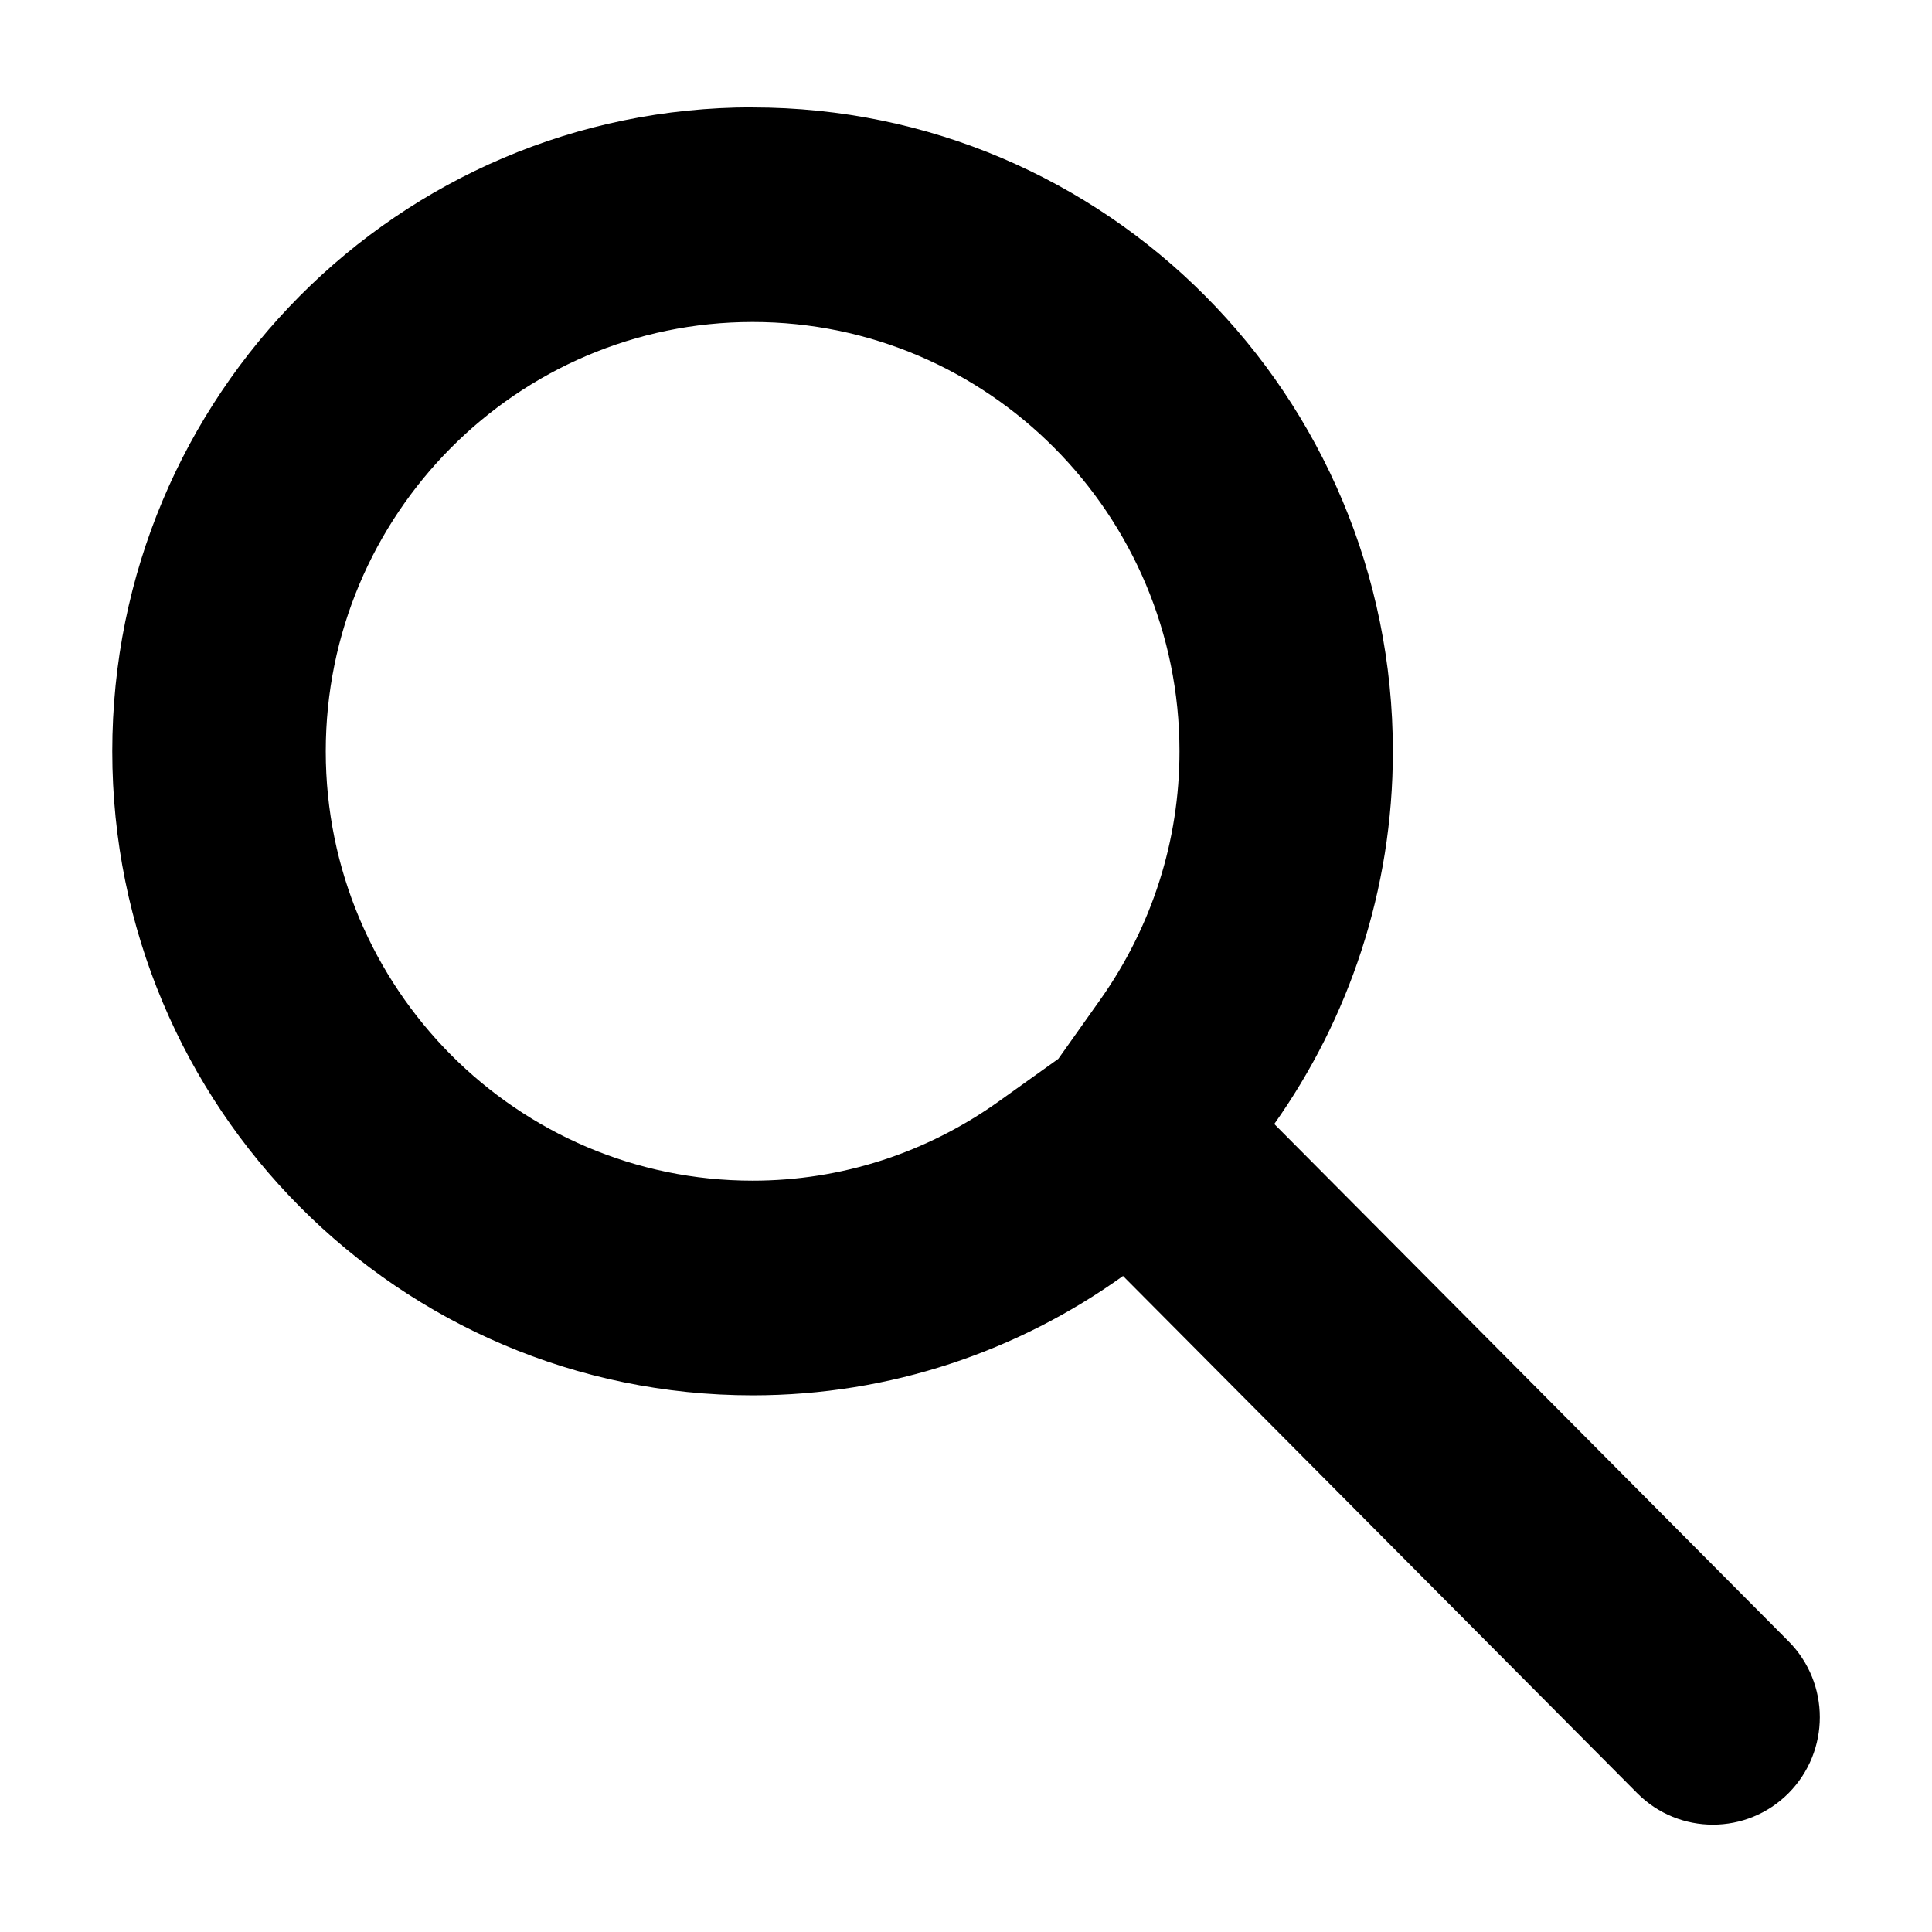
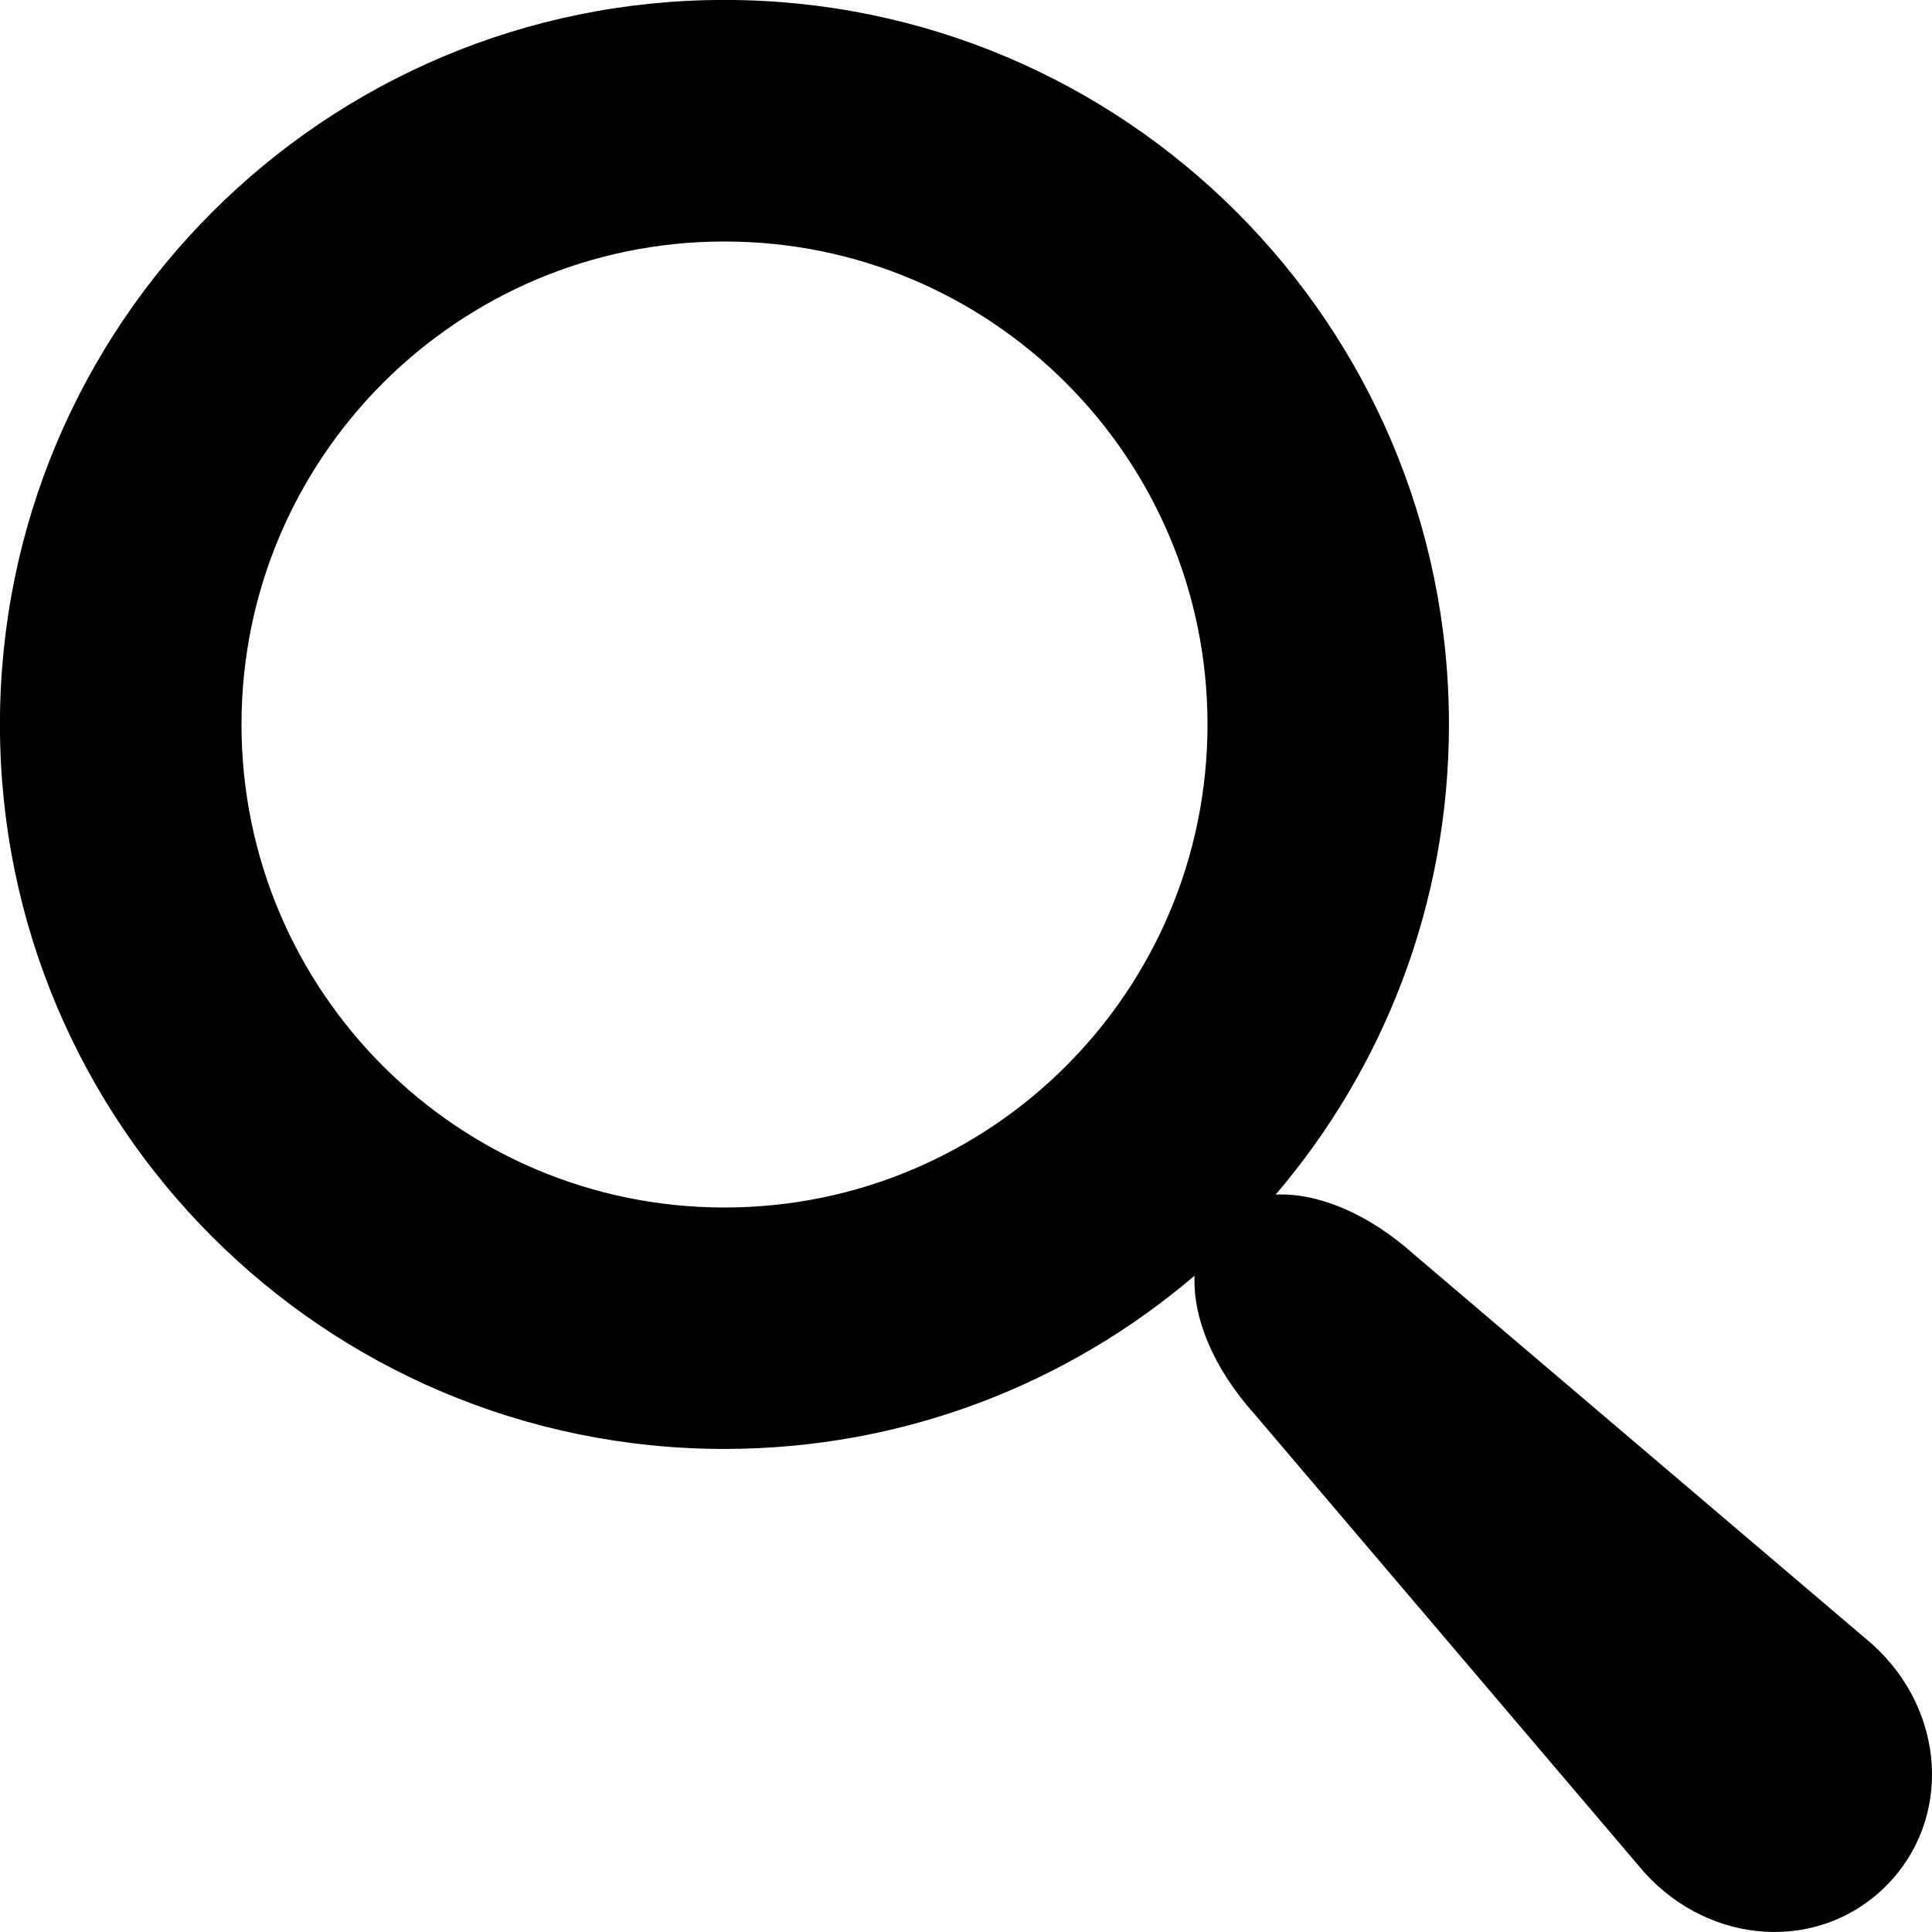
- <svg xmlns="http://www.w3.org/2000/svg" version="1.1" width="18" height="18" viewBox="0 0 18 18">
-   <path d="M7.012 3c2.193 0 3.977 1.794 3.977 4 0 0.831-0.255 1.63-0.737 2.312l-0.392 0.553-0.55 0.393c-0.678 0.485-1.473 0.742-2.298 0.742-2.193 0-3.977-1.794-3.977-4s1.784-4 3.977-4zM7.012 1c-3.295 0-5.966 2.686-5.966 6s2.671 6 5.966 6c1.288 0 2.477-0.414 3.451-1.112l4.791 4.819c0.195 0.196 0.45 0.293 0.705 0.293s0.51-0.098 0.704-0.293c0.389-0.391 0.389-1.025 0-1.416l-4.791-4.819c0.694-0.98 1.105-2.177 1.105-3.471 0-3.314-2.671-6-5.965-6v0z" />
+ <svg xmlns="http://www.w3.org/2000/svg" version="1.1" width="32" height="32" viewBox="0 0 32 32">
+   <path d="M31.008 27.231l-7.58-6.447c-0.784-0.705-1.622-1.029-2.299-0.998 1.789-2.096 2.87-4.815 2.87-7.787 0-6.627-5.373-12-12-12s-12 5.373-12 12 5.373 12 12 12c2.972 0 5.691-1.081 7.787-2.87-0.031 0.677 0.293 1.515 0.998 2.299l6.447 7.58c1.104 1.226 2.907 1.33 4.007 0.23s0.997-2.903-0.23-4.007zM12 20c-4.418 0-8-3.582-8-8s3.582-8 8-8 8 3.582 8 8-3.582 8-8 8z" />
</svg>
